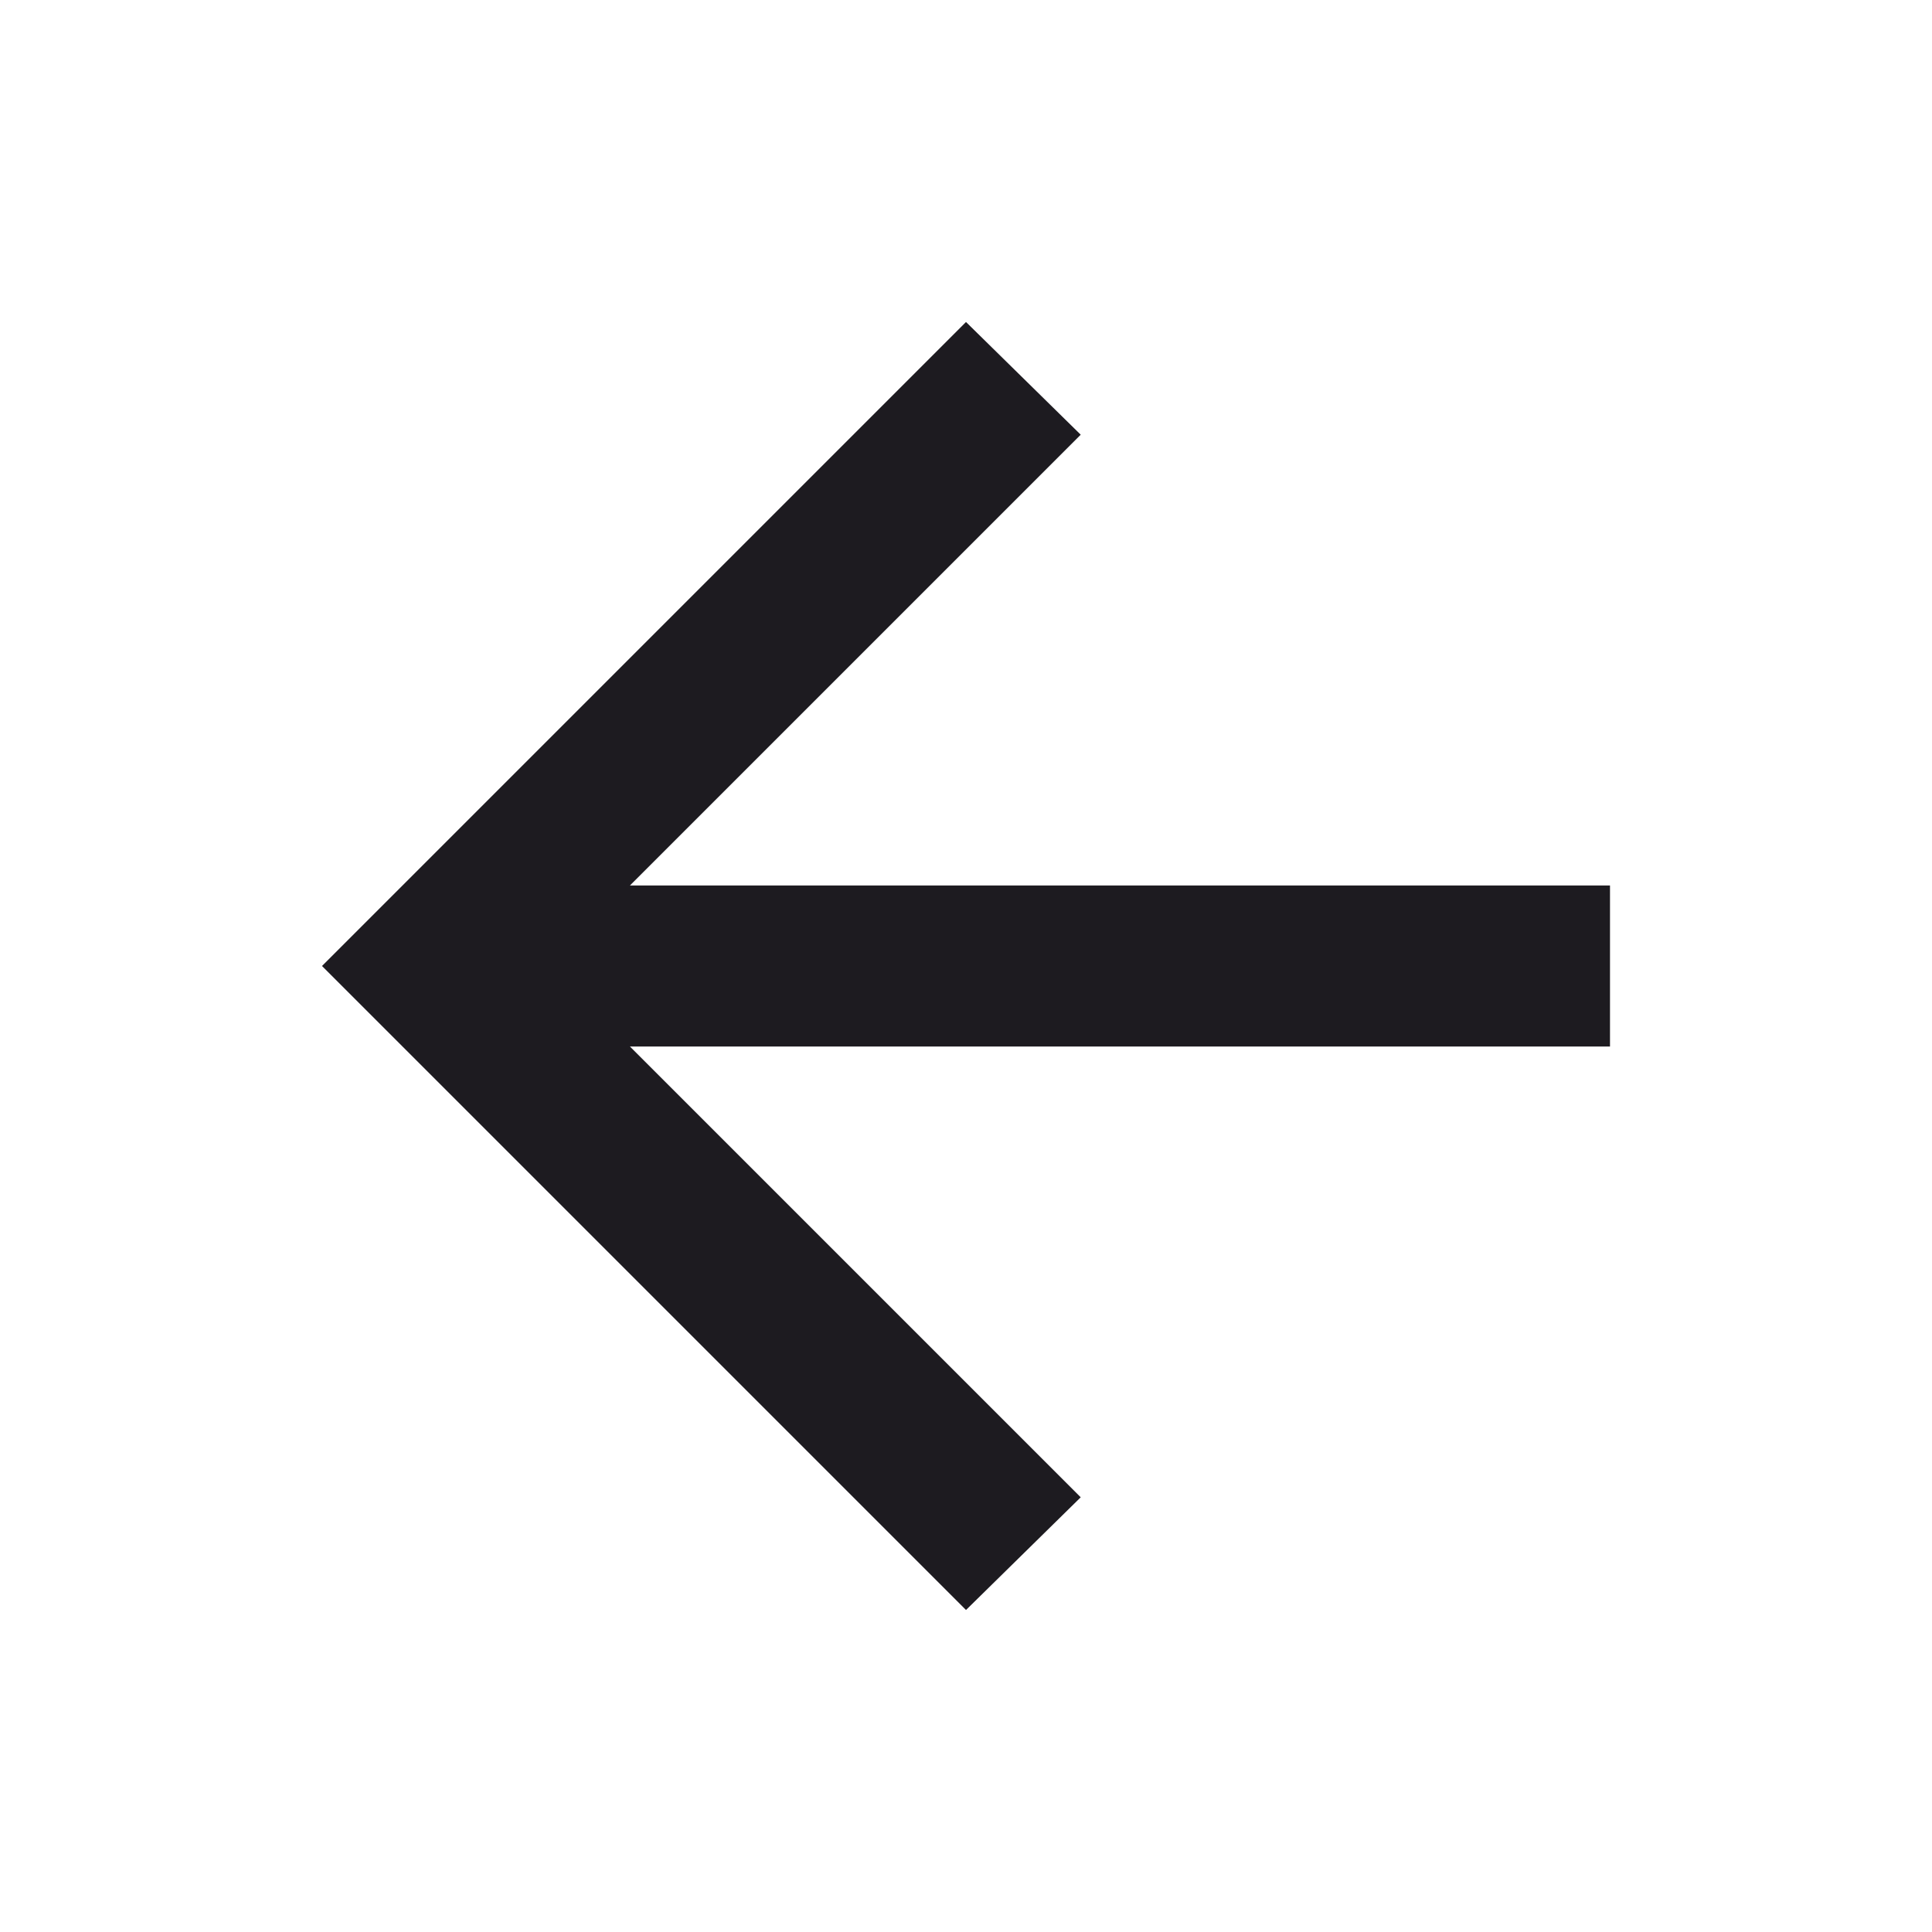
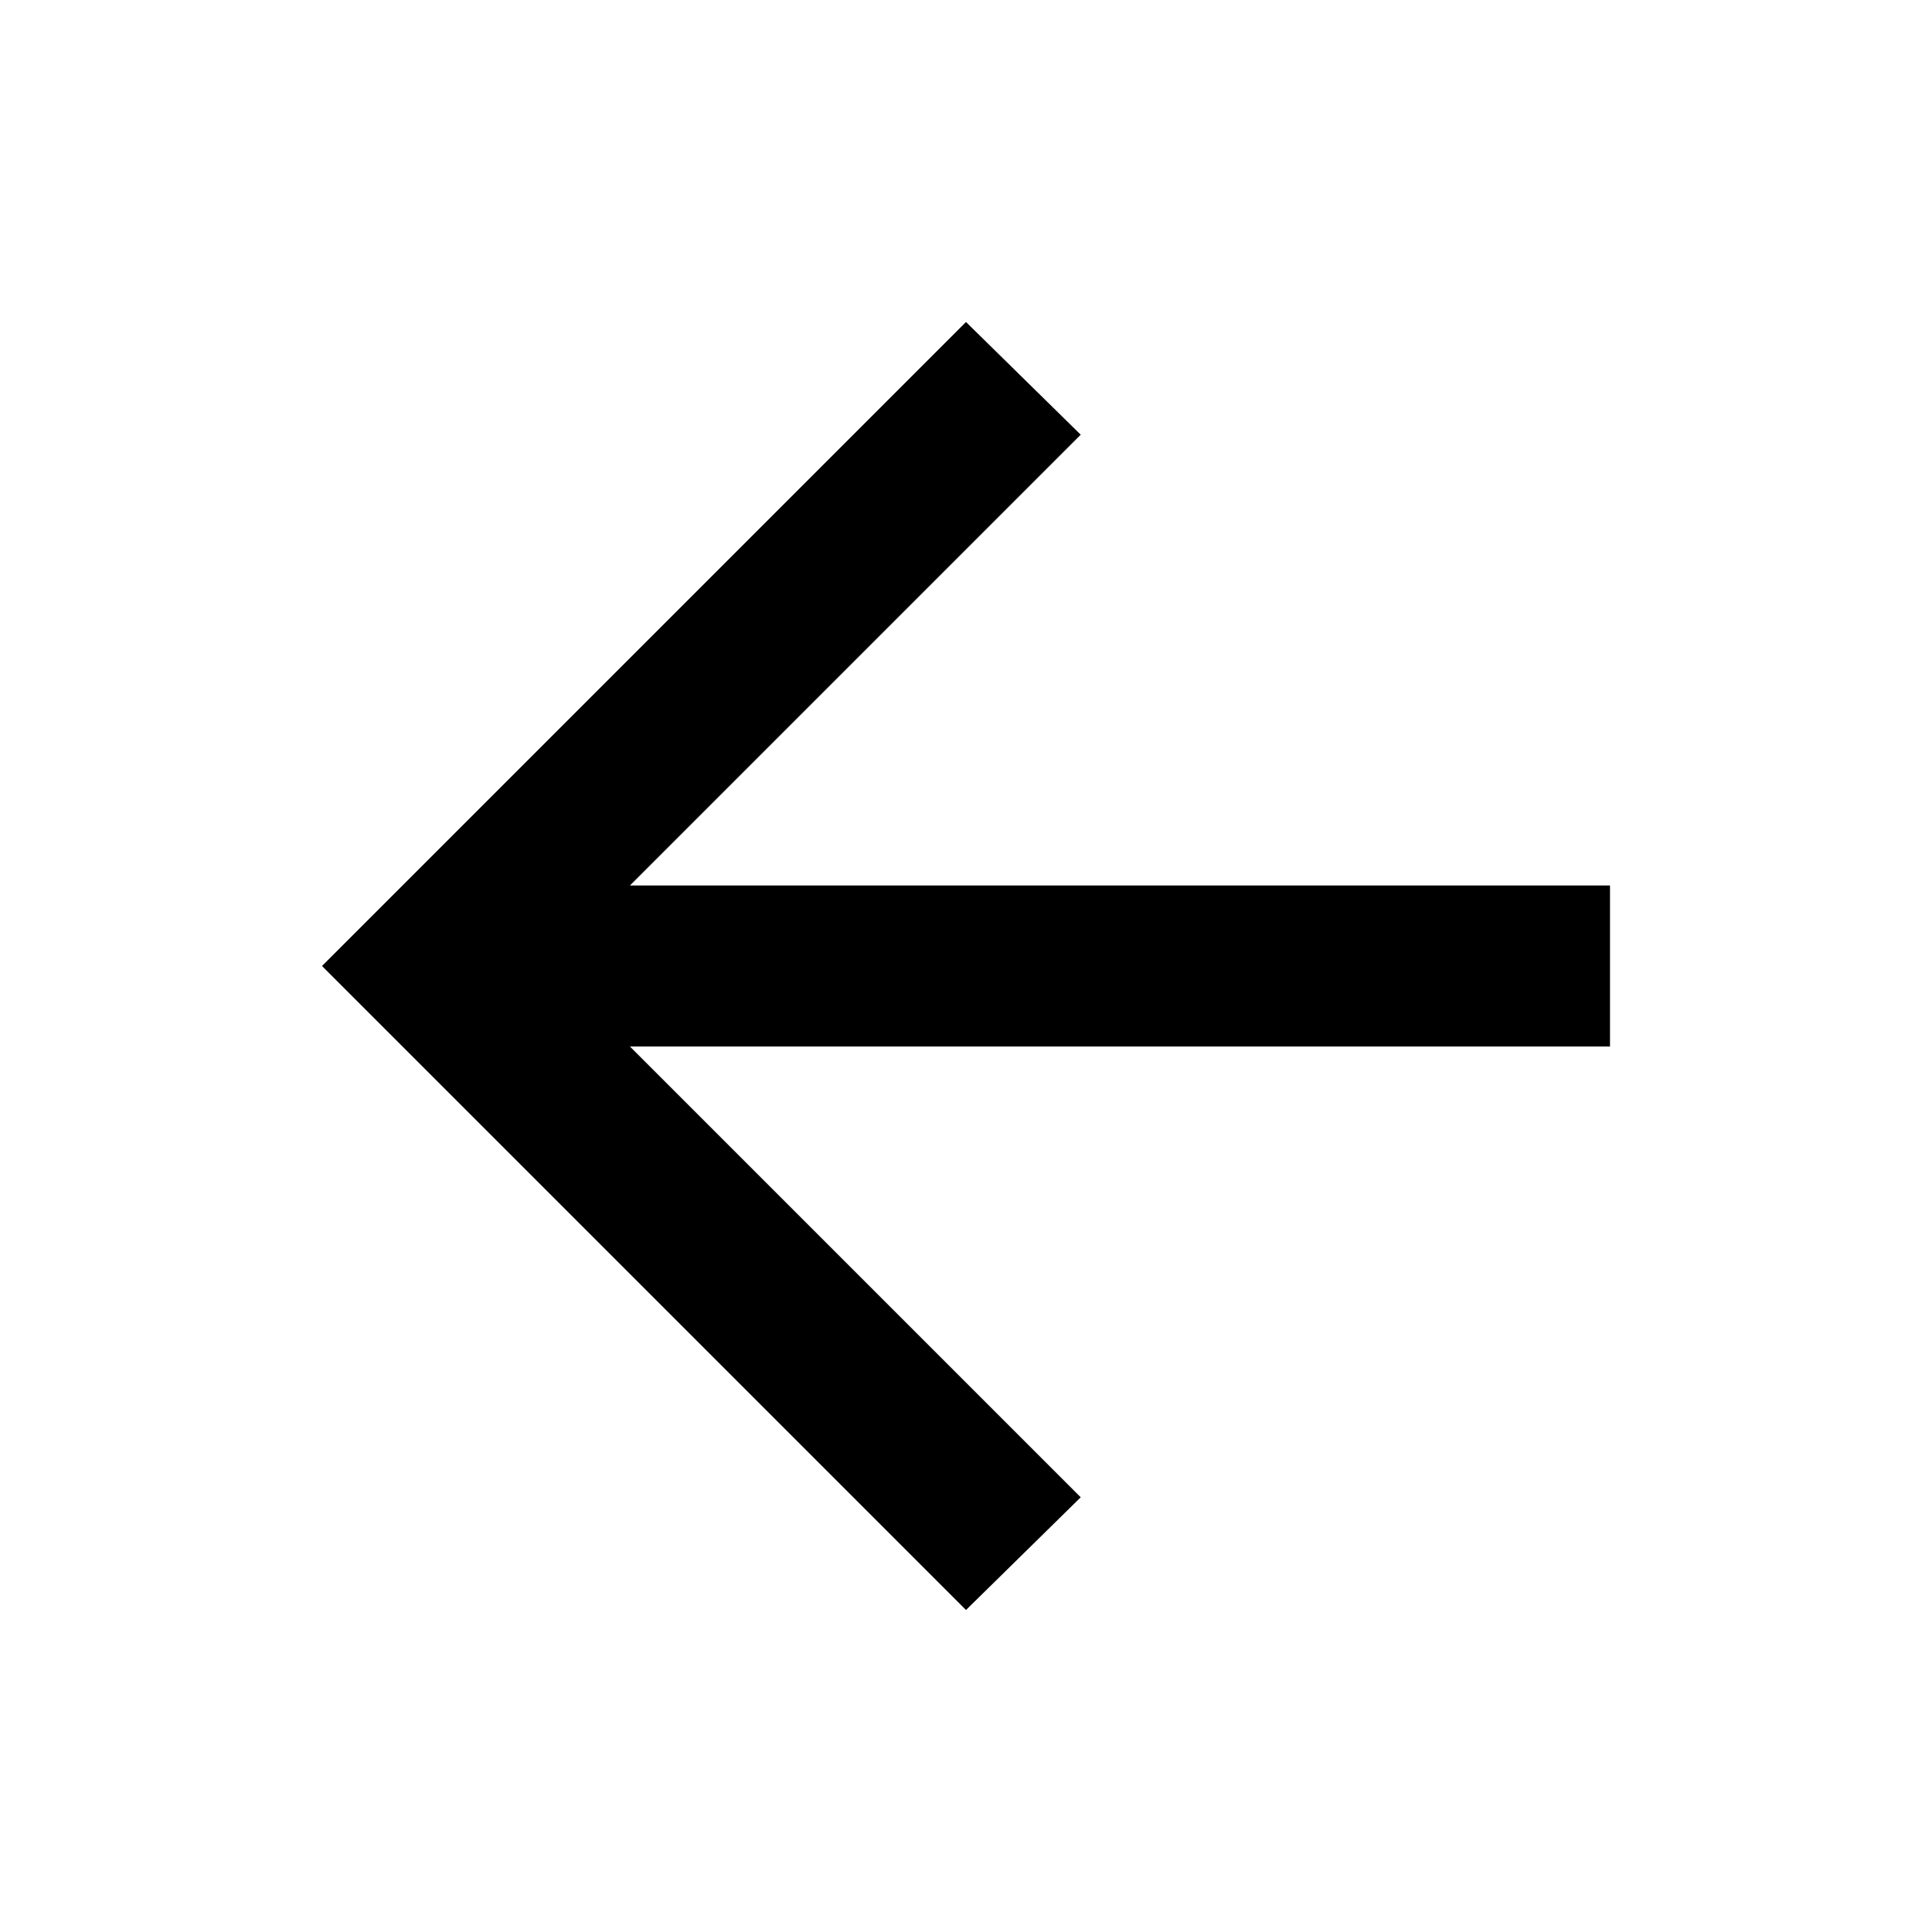
<svg xmlns="http://www.w3.org/2000/svg" width="24" height="24" viewBox="0 0 24 24" fill="none">
-   <path d="M7.825 13L13.425 18.6L12 20L4 12L12 4L13.425 5.4L7.825 11H20V13H7.825Z" fill="#1D1B20" />
+   <path d="M7.825 13L13.425 18.6L12 20L4 12L12 4L13.425 5.4L7.825 11H20V13H7.825Z" fill="currentColor" />
</svg>
